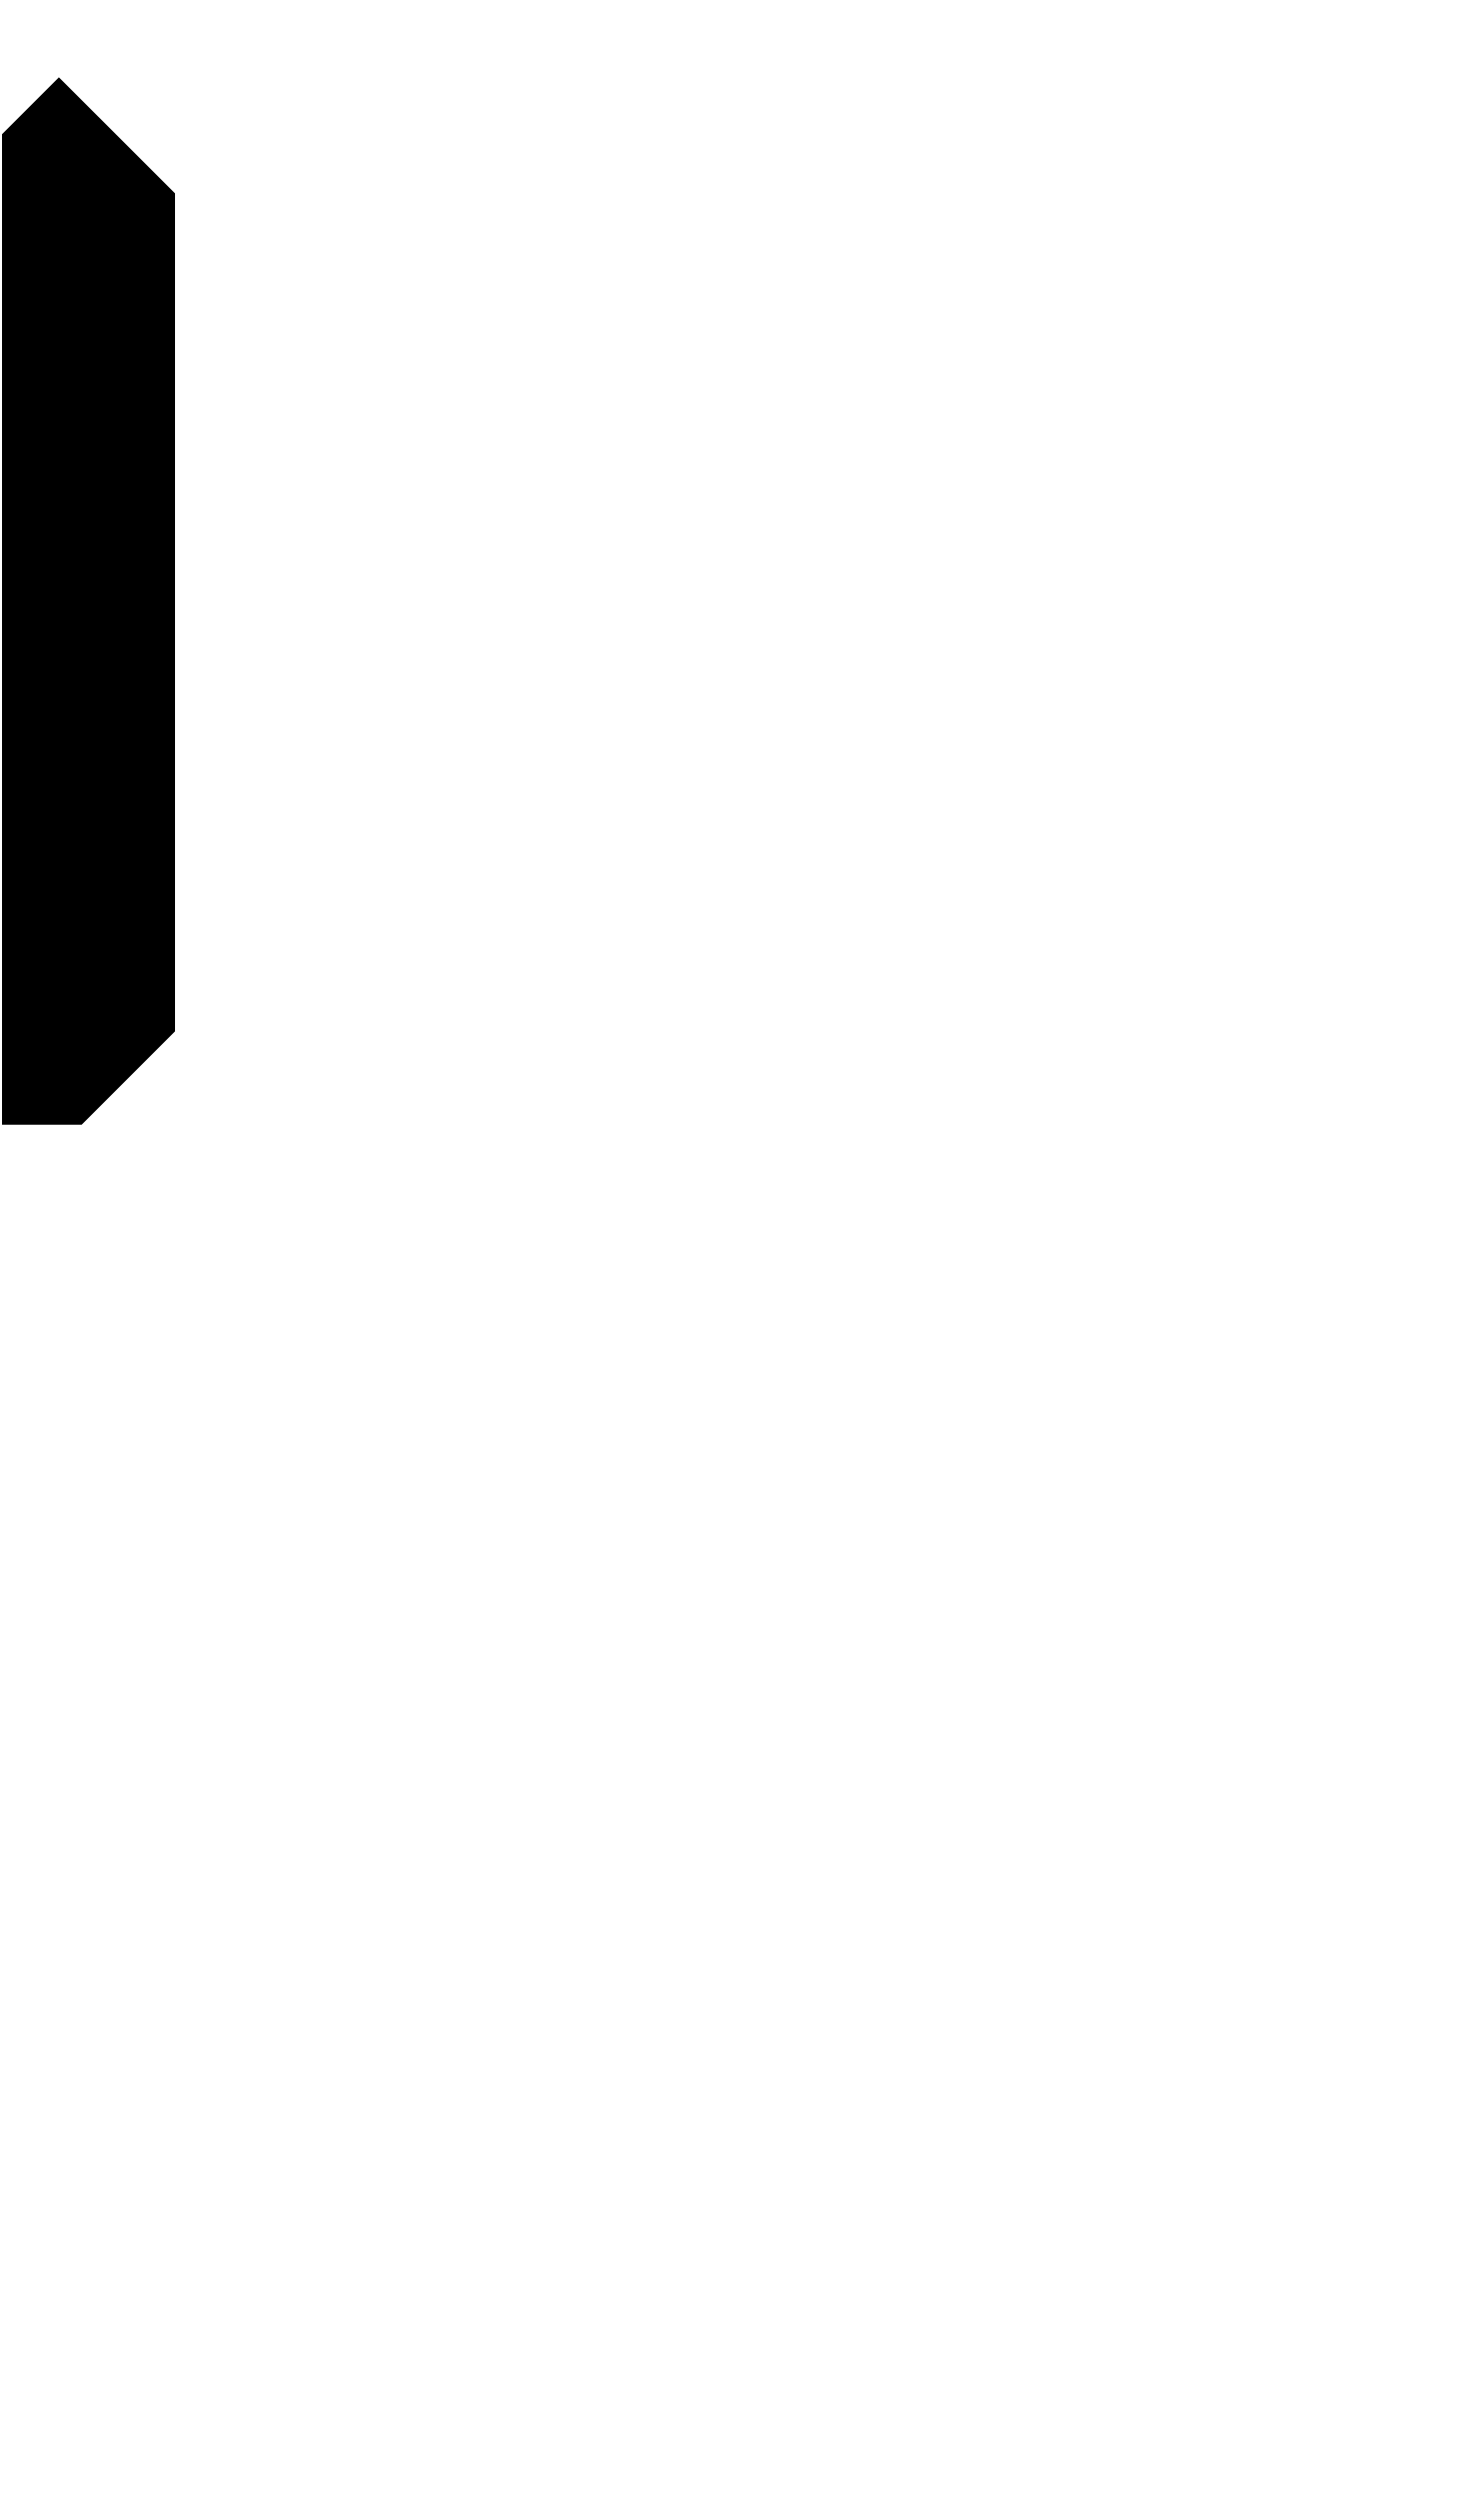
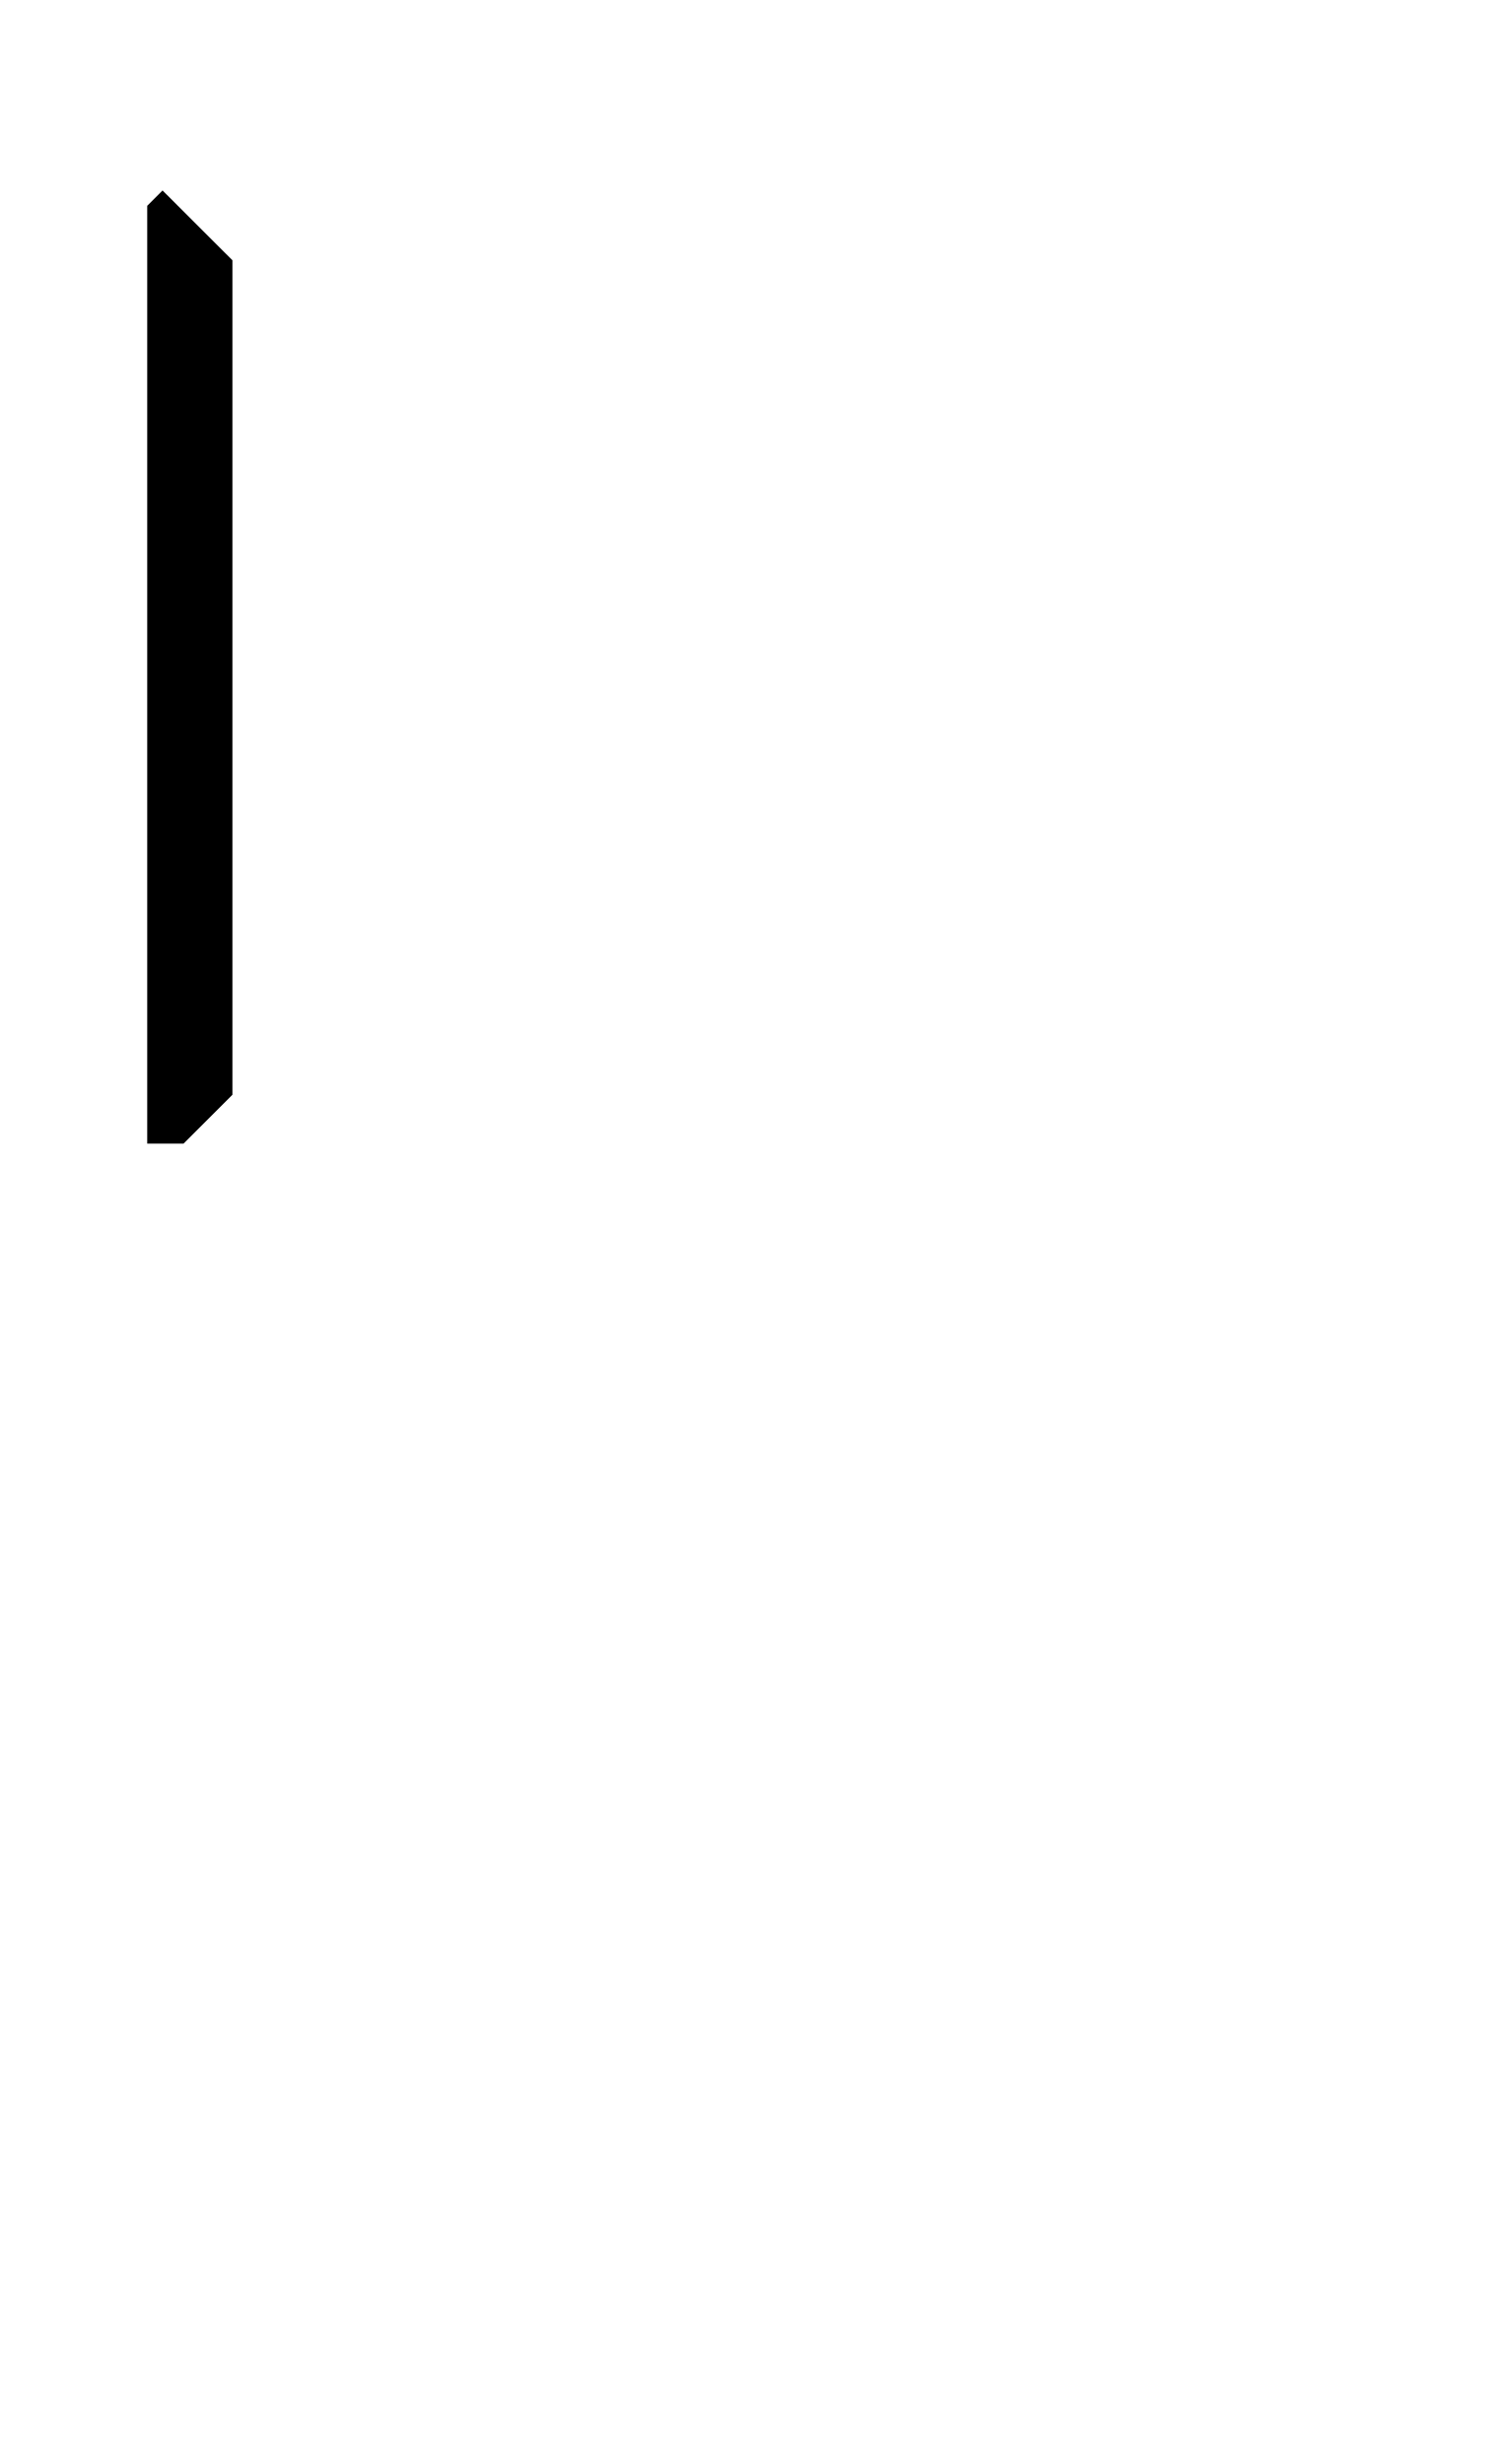
- <svg xmlns="http://www.w3.org/2000/svg" version="1.1" id="Layer_1" x="0px" y="0px" viewBox="0 0 183.75 310.68" style="enable-background:new 0 0 183.75 310.68;" xml:space="preserve">
-   <polygon points="0.25,16.68 0.25,139.77 10.15,139.77 21.75,128.17 21.75,24.03 7.32,9.61 " />
+ <svg xmlns="http://www.w3.org/2000/svg" version="1.1" id="Layer_1" x="0px" y="0px" viewBox="0 0 203.74 332.59" style="enable-background:new 0 0 203.74 332.59;" xml:space="preserve">
+   <polygon points="19.87,27.78 19.87,154.37 24.77,154.37 31.37,147.77 31.37,35.13 21.94,25.71 " />
</svg>
